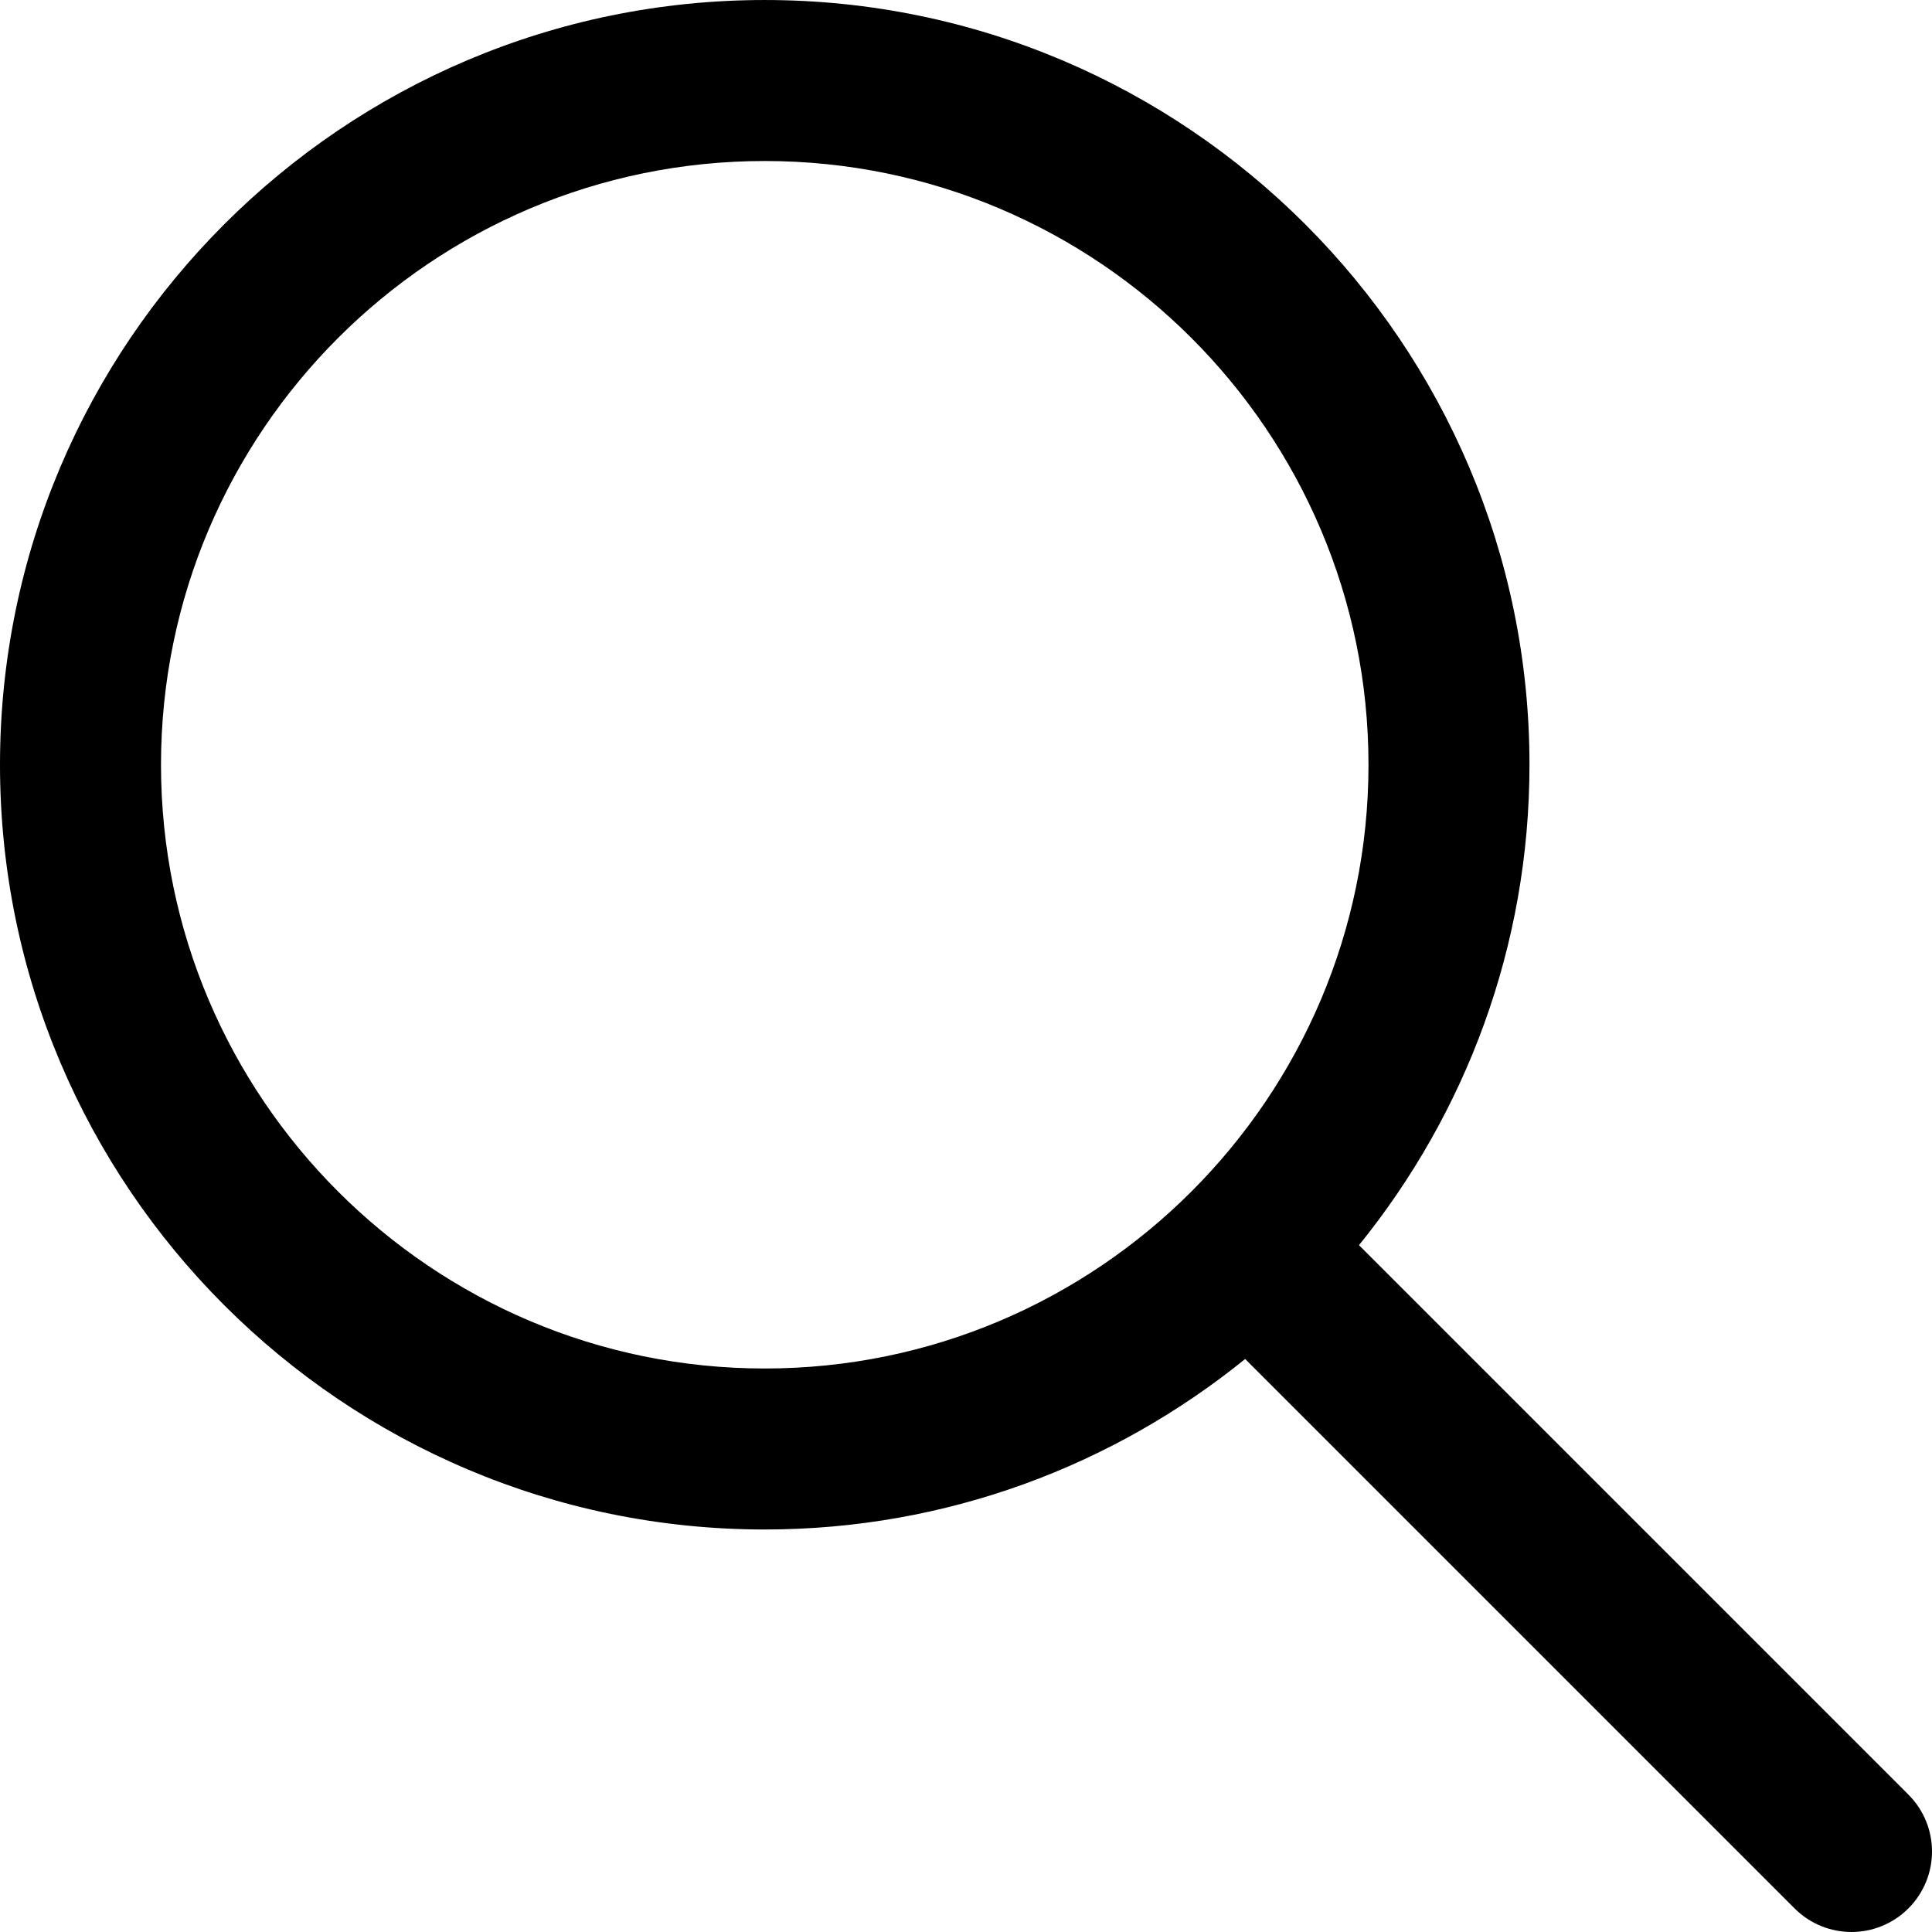
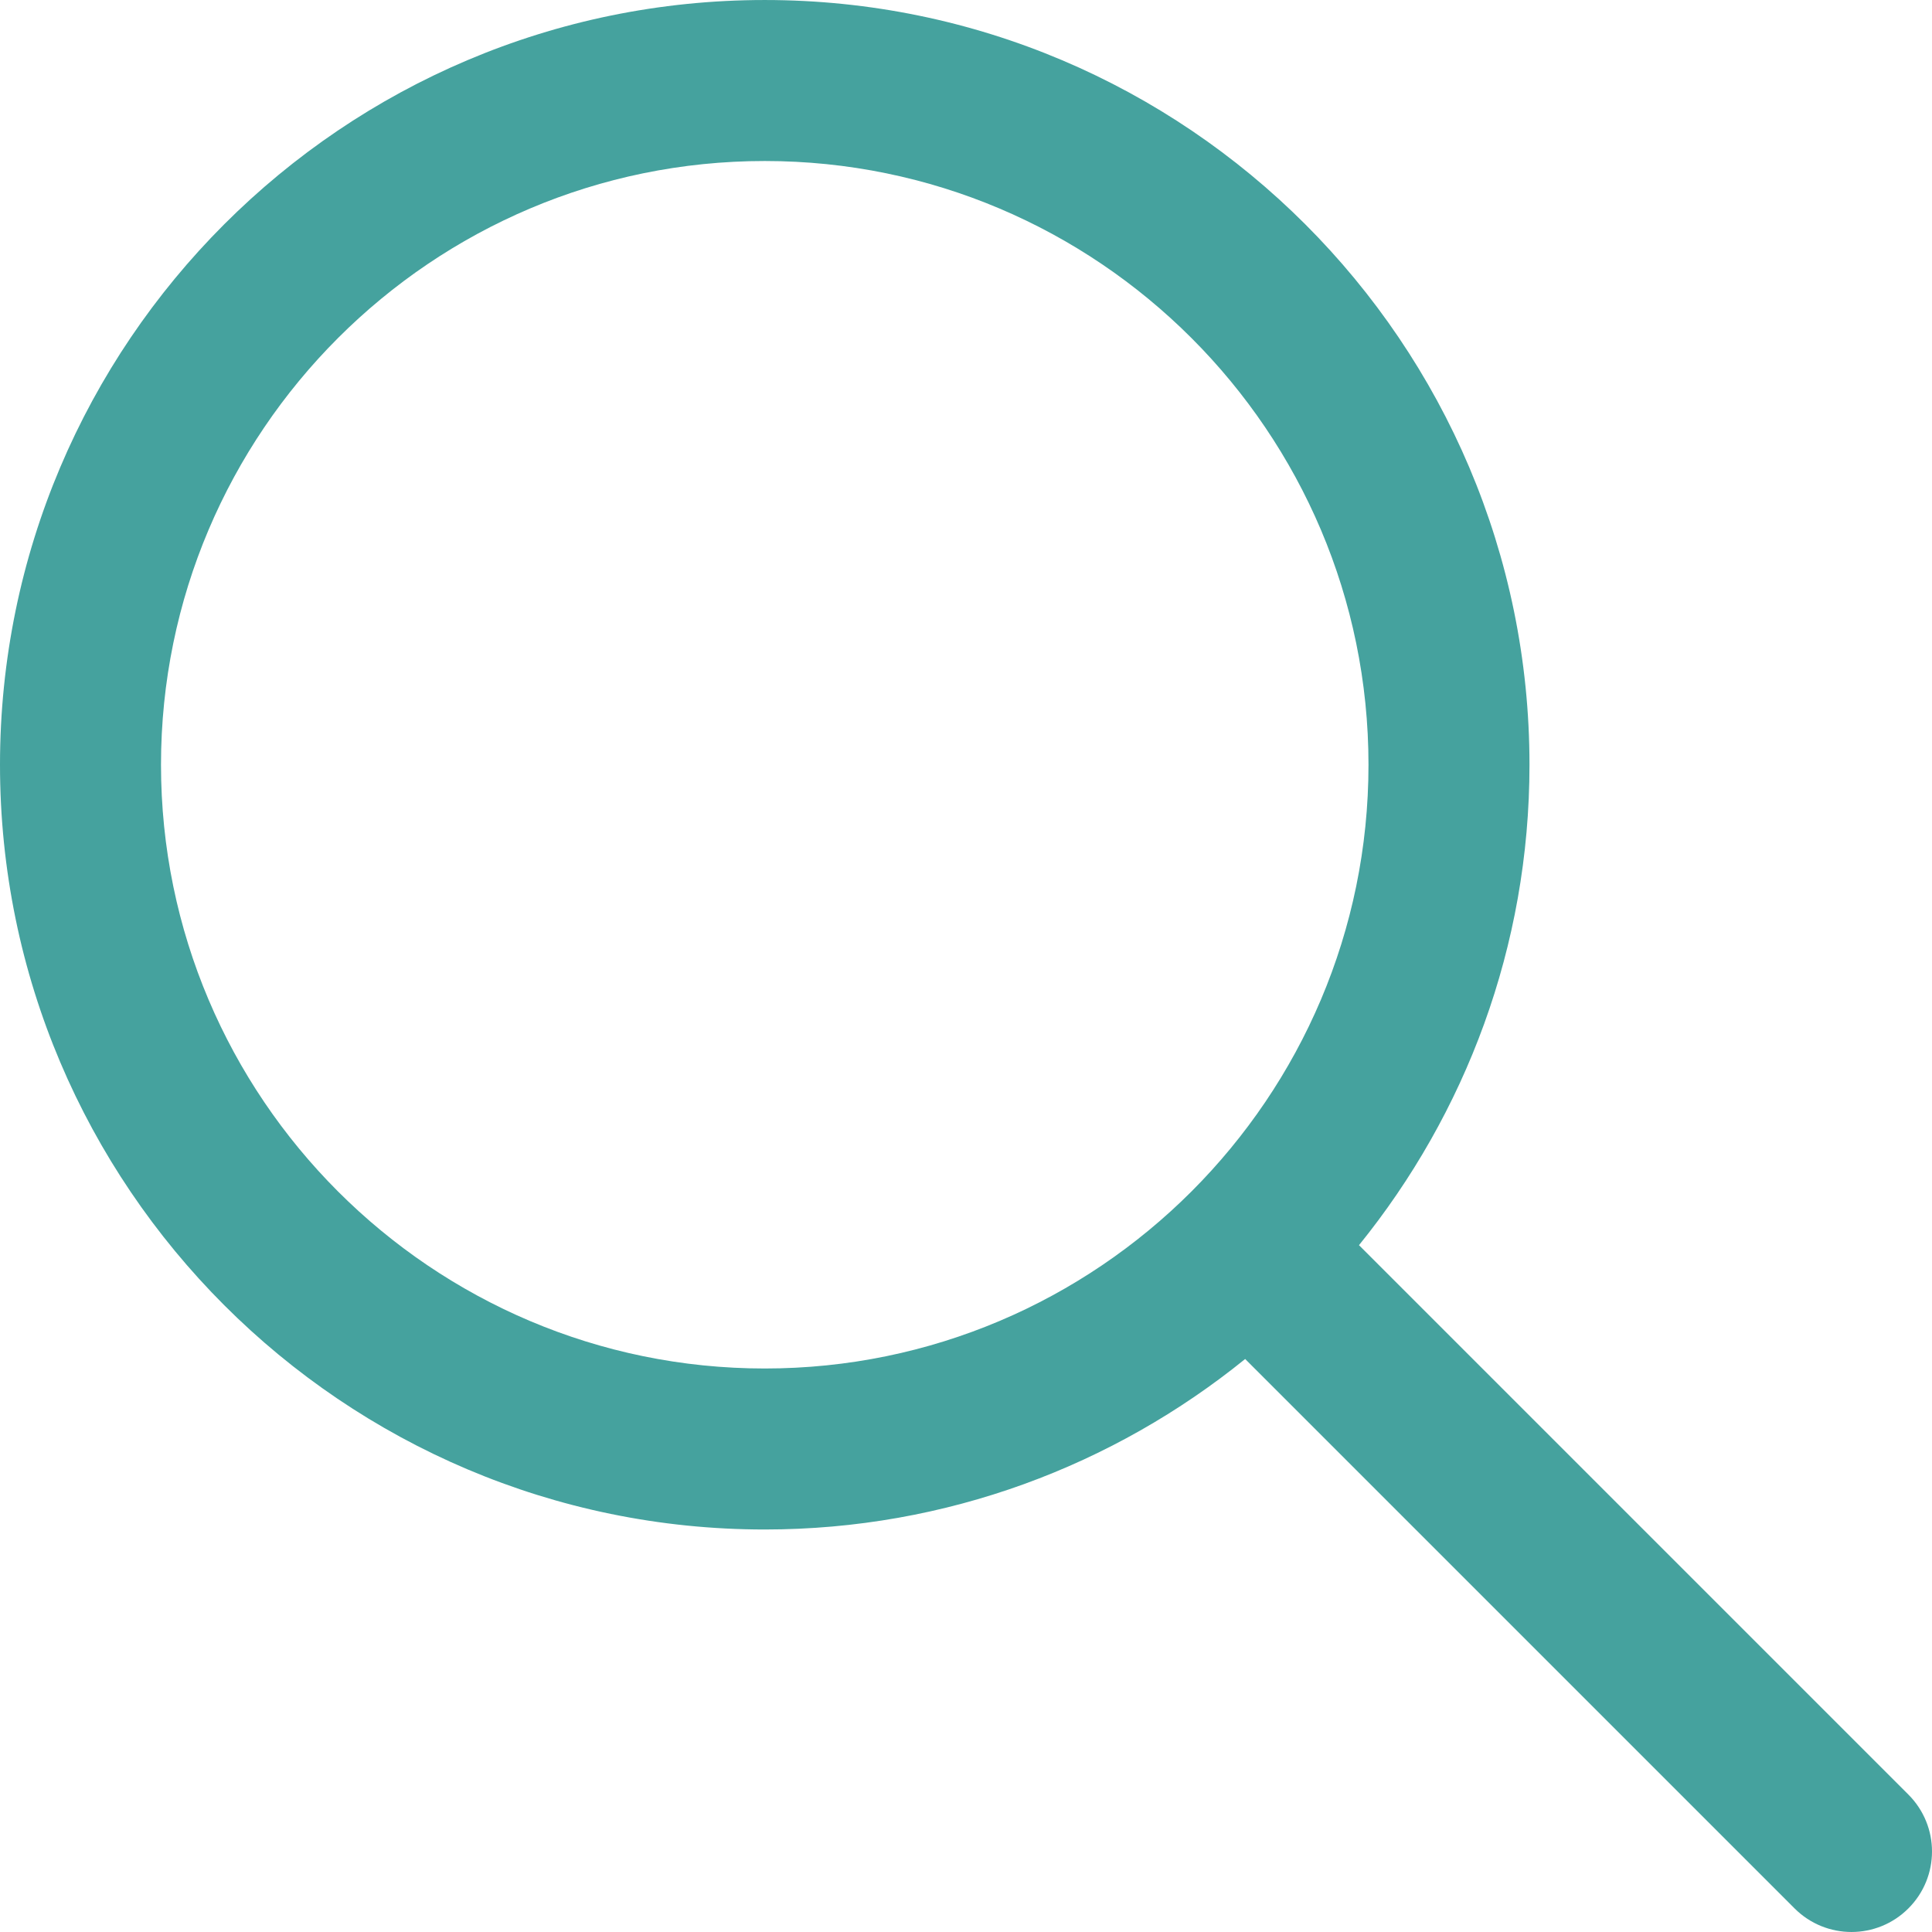
- <svg xmlns="http://www.w3.org/2000/svg" version="1.1" id="Capa_1" x="0px" y="0px" viewBox="0 0 512.005 512.005" style="enable-background:new 0 0 512.005 512.005;" xml:space="preserve">
+ <svg xmlns="http://www.w3.org/2000/svg" version="1.1" id="Capa_1" x="0px" y="0px" viewBox="0 0 512.005 512.005" style="enable-background:new 0 0 512.005 512.005;" xml:space="preserve" fill="#45A29E">
  <g>
    <g>
      <path d="M505.749,475.587l-145.6-145.6c28.203-34.837,45.184-79.104,45.184-127.317c0-111.744-90.923-202.667-202.667-202.667    S0,90.925,0,202.669s90.923,202.667,202.667,202.667c48.213,0,92.48-16.981,127.317-45.184l145.6,145.6    c4.16,4.16,9.621,6.251,15.083,6.251s10.923-2.091,15.083-6.251C514.091,497.411,514.091,483.928,505.749,475.587z     M202.667,362.669c-88.235,0-160-71.765-160-160s71.765-160,160-160s160,71.765,160,160S290.901,362.669,202.667,362.669z" />
    </g>
  </g>
</svg>
